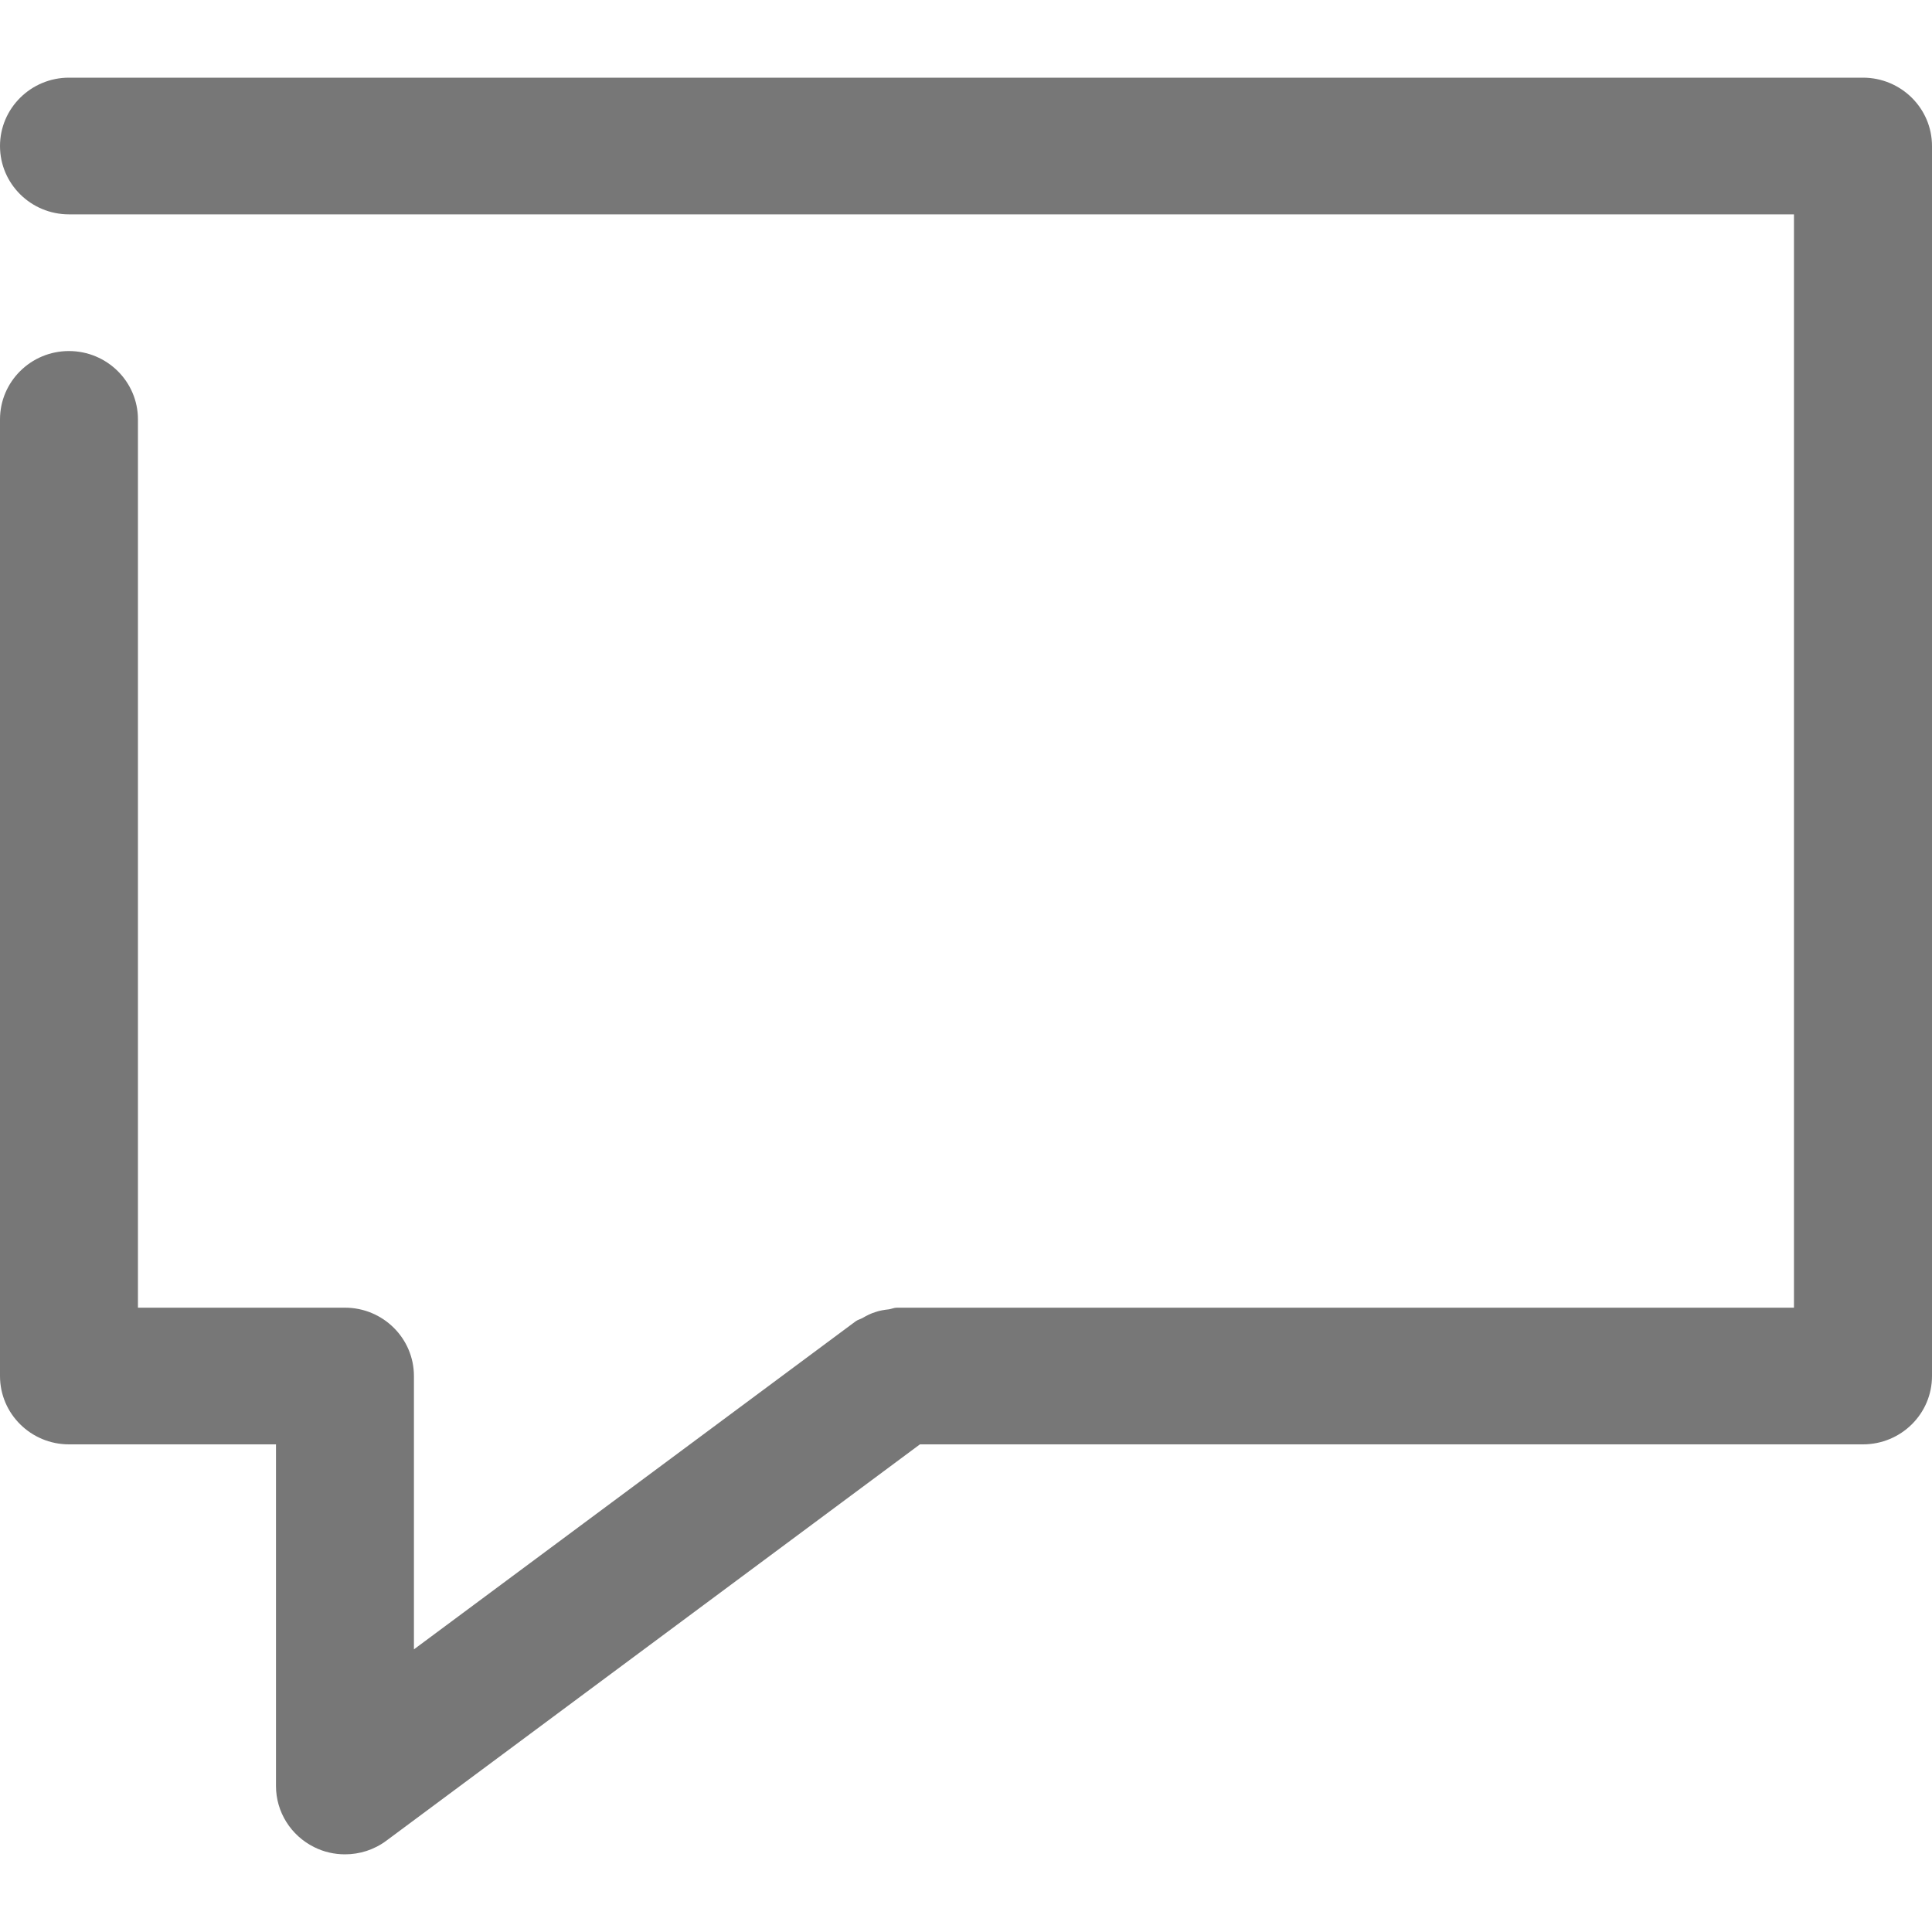
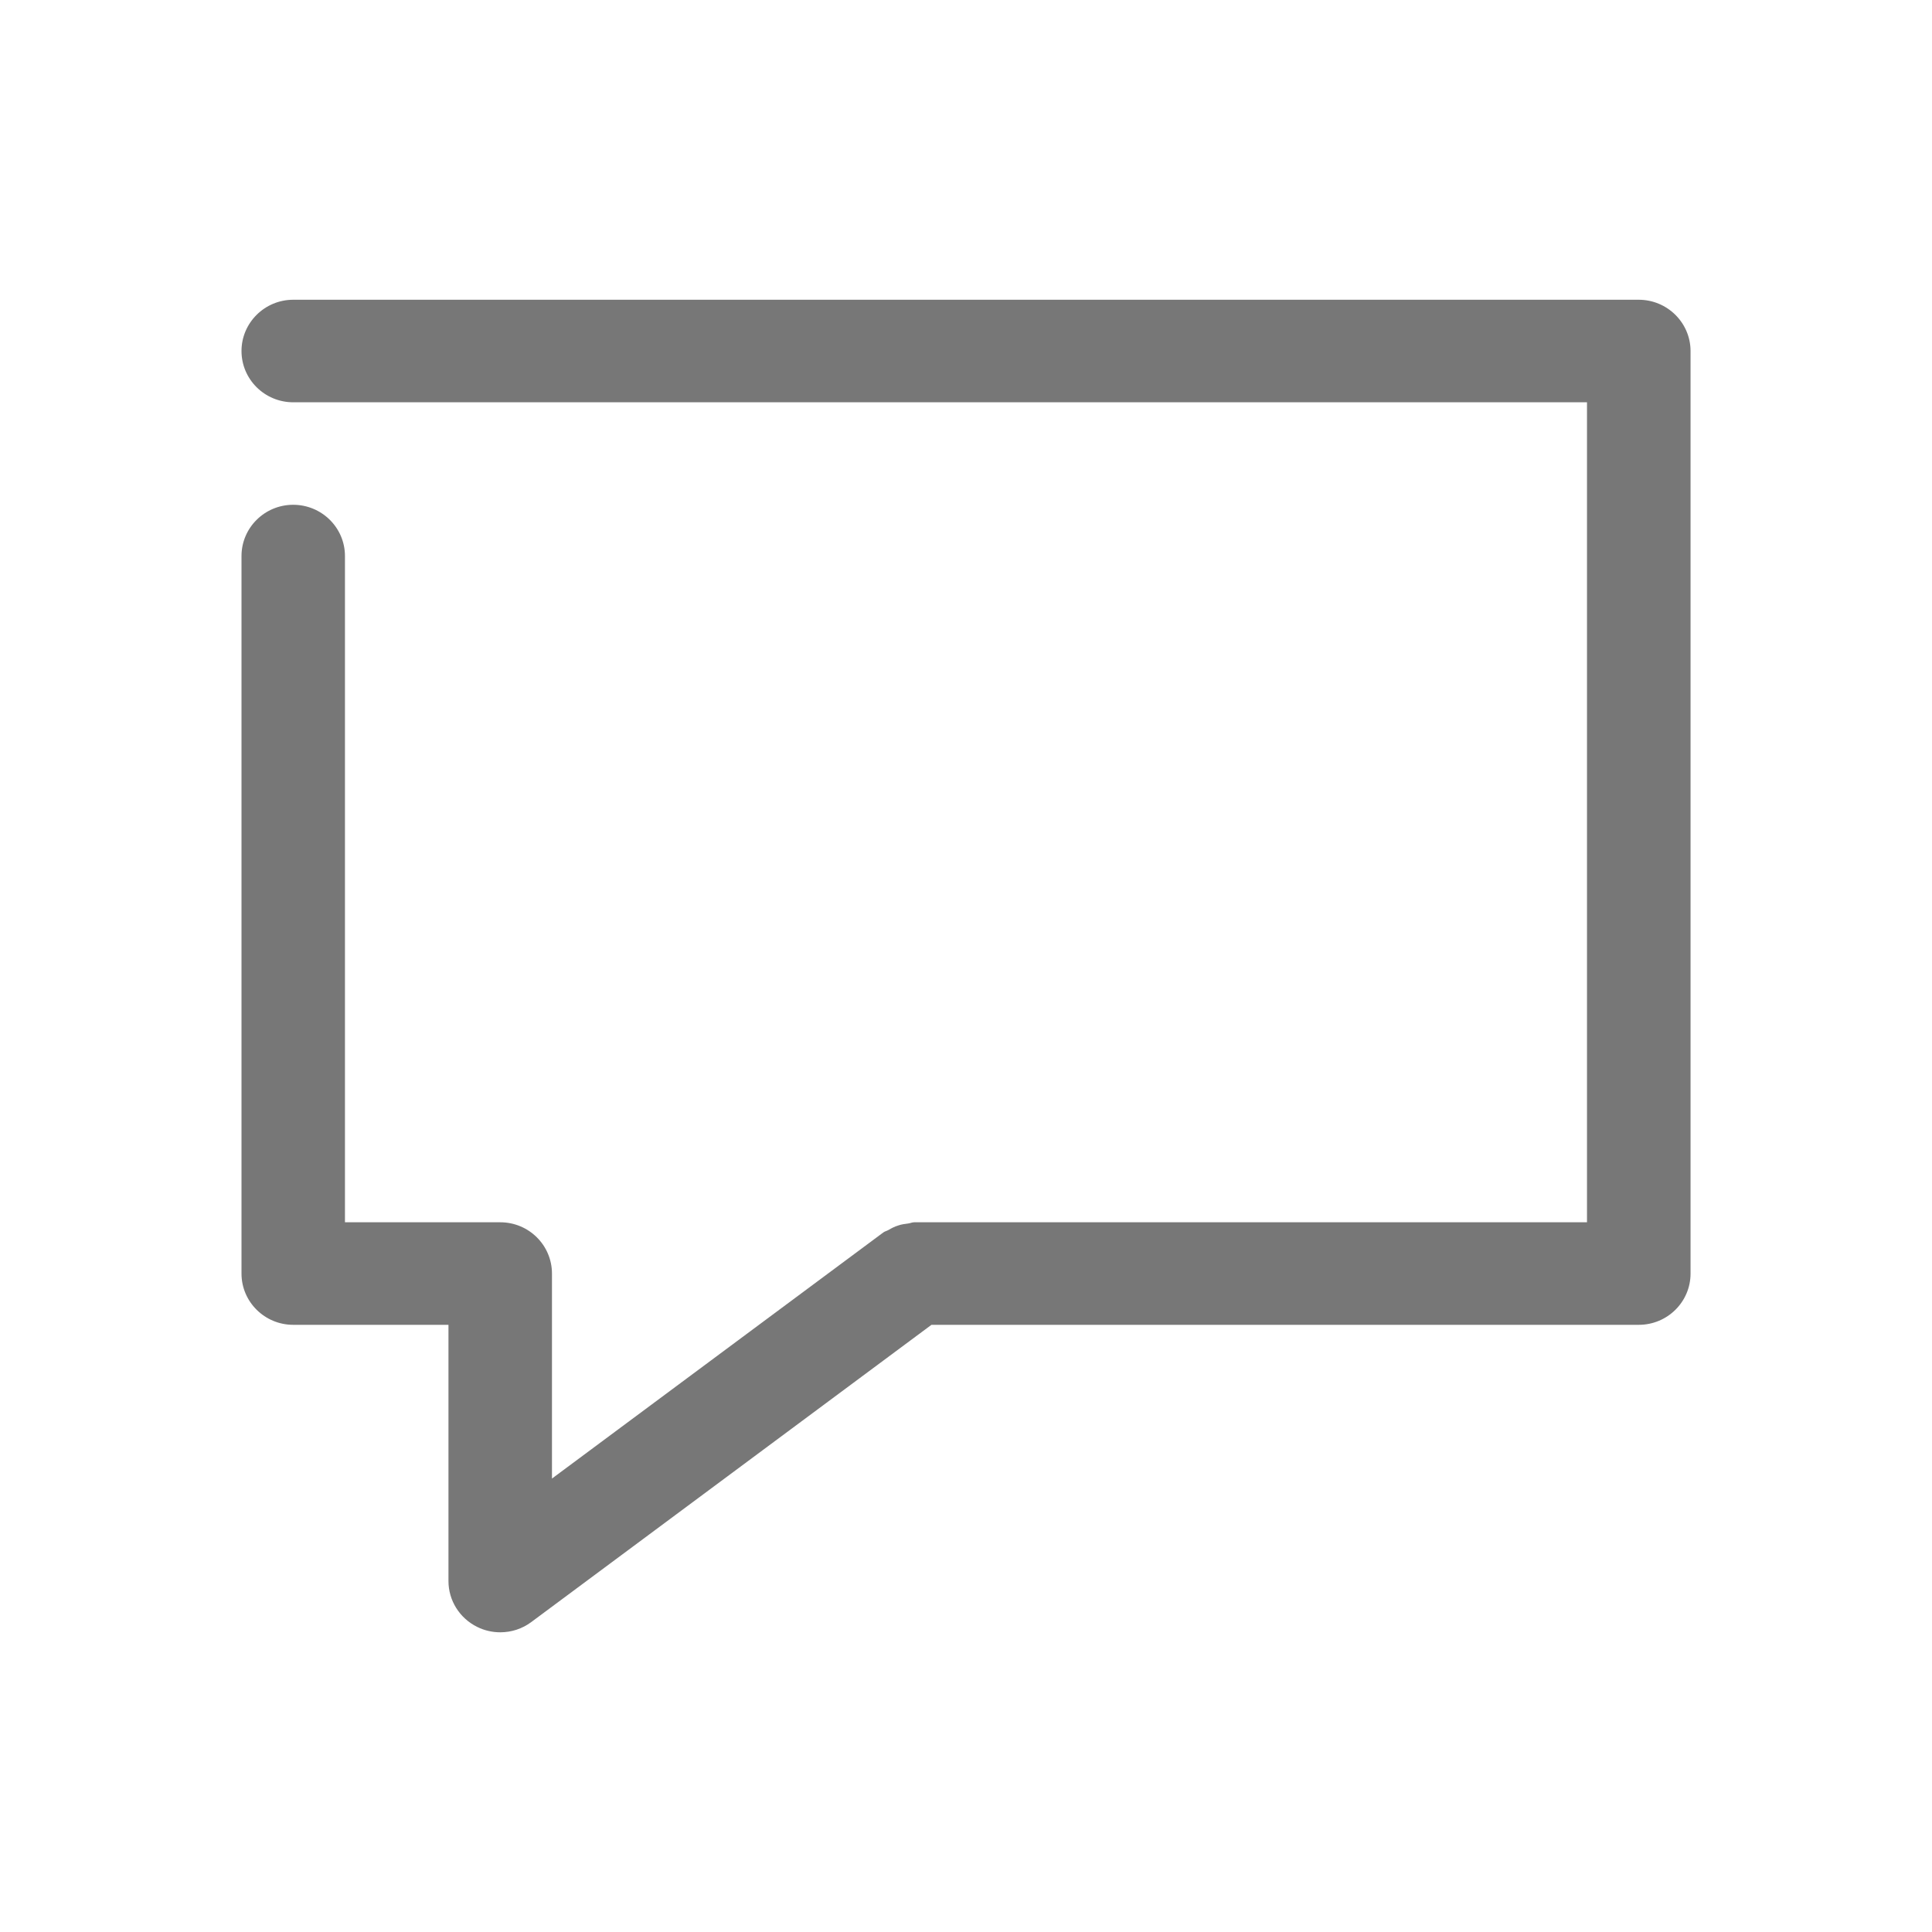
<svg xmlns="http://www.w3.org/2000/svg" version="1.1" id="Layer_1" x="0px" y="0px" width="40px" height="40px" viewBox="0 0 40 40" enable-background="new 0 0 40 40" xml:space="preserve">
-   <path fill="#777777" d="M38.57,1.608H1.428C0.64,1.608,0,2.243,0,3.023C0,3.805,0.64,4.438,1.428,4.438h35.714v22.636H18.57  c-0.059,0-0.108,0.025-0.165,0.034c-0.096,0.011-0.187,0.024-0.278,0.056c-0.097,0.029-0.182,0.073-0.268,0.123  c-0.048,0.027-0.102,0.037-0.146,0.071l-9.143,6.79v-5.658l0,0l0,0c0-0.782-0.64-1.416-1.429-1.416H2.856V8.683  c0-0.781-0.64-1.415-1.429-1.415C0.64,7.268,0,7.901,0,8.683v19.807c0,0.781,0.641,1.414,1.428,1.414h4.286v7.074  c0,0.535,0.306,1.024,0.791,1.265c0.201,0.101,0.421,0.149,0.638,0.149c0.303,0,0.604-0.094,0.857-0.283l11.046-8.205H38.57  c0.79,0,1.43-0.633,1.43-1.414V3.023C40,2.243,39.36,1.608,38.57,1.608z" />
+   <path fill="#777777" d="M33.928,6.206H6.071C5.48,6.206,5,6.683,5,7.267c0,0.587,0.48,1.062,1.071,1.062h26.786v16.977h-13.93  c-0.044,0-0.081,0.02-0.124,0.025c-0.072,0.009-0.141,0.018-0.208,0.042c-0.073,0.022-0.137,0.055-0.201,0.093  c-0.036,0.021-0.077,0.027-0.109,0.053l-6.857,5.093v-4.243l0,0l0,0c0-0.587-0.479-1.063-1.071-1.063H7.142V11.512  c0-0.586-0.48-1.061-1.072-1.061c-0.59,0-1.07,0.475-1.07,1.061v14.856c0,0.586,0.481,1.061,1.071,1.061h3.214v5.306  c0,0.401,0.23,0.768,0.594,0.948c0.15,0.075,0.315,0.112,0.479,0.112c0.227,0,0.453-0.071,0.643-0.213l8.284-6.153h14.644  c0.592,0,1.072-0.475,1.072-1.061V7.267C35,6.683,34.52,6.206,33.928,6.206z" />
</svg>
